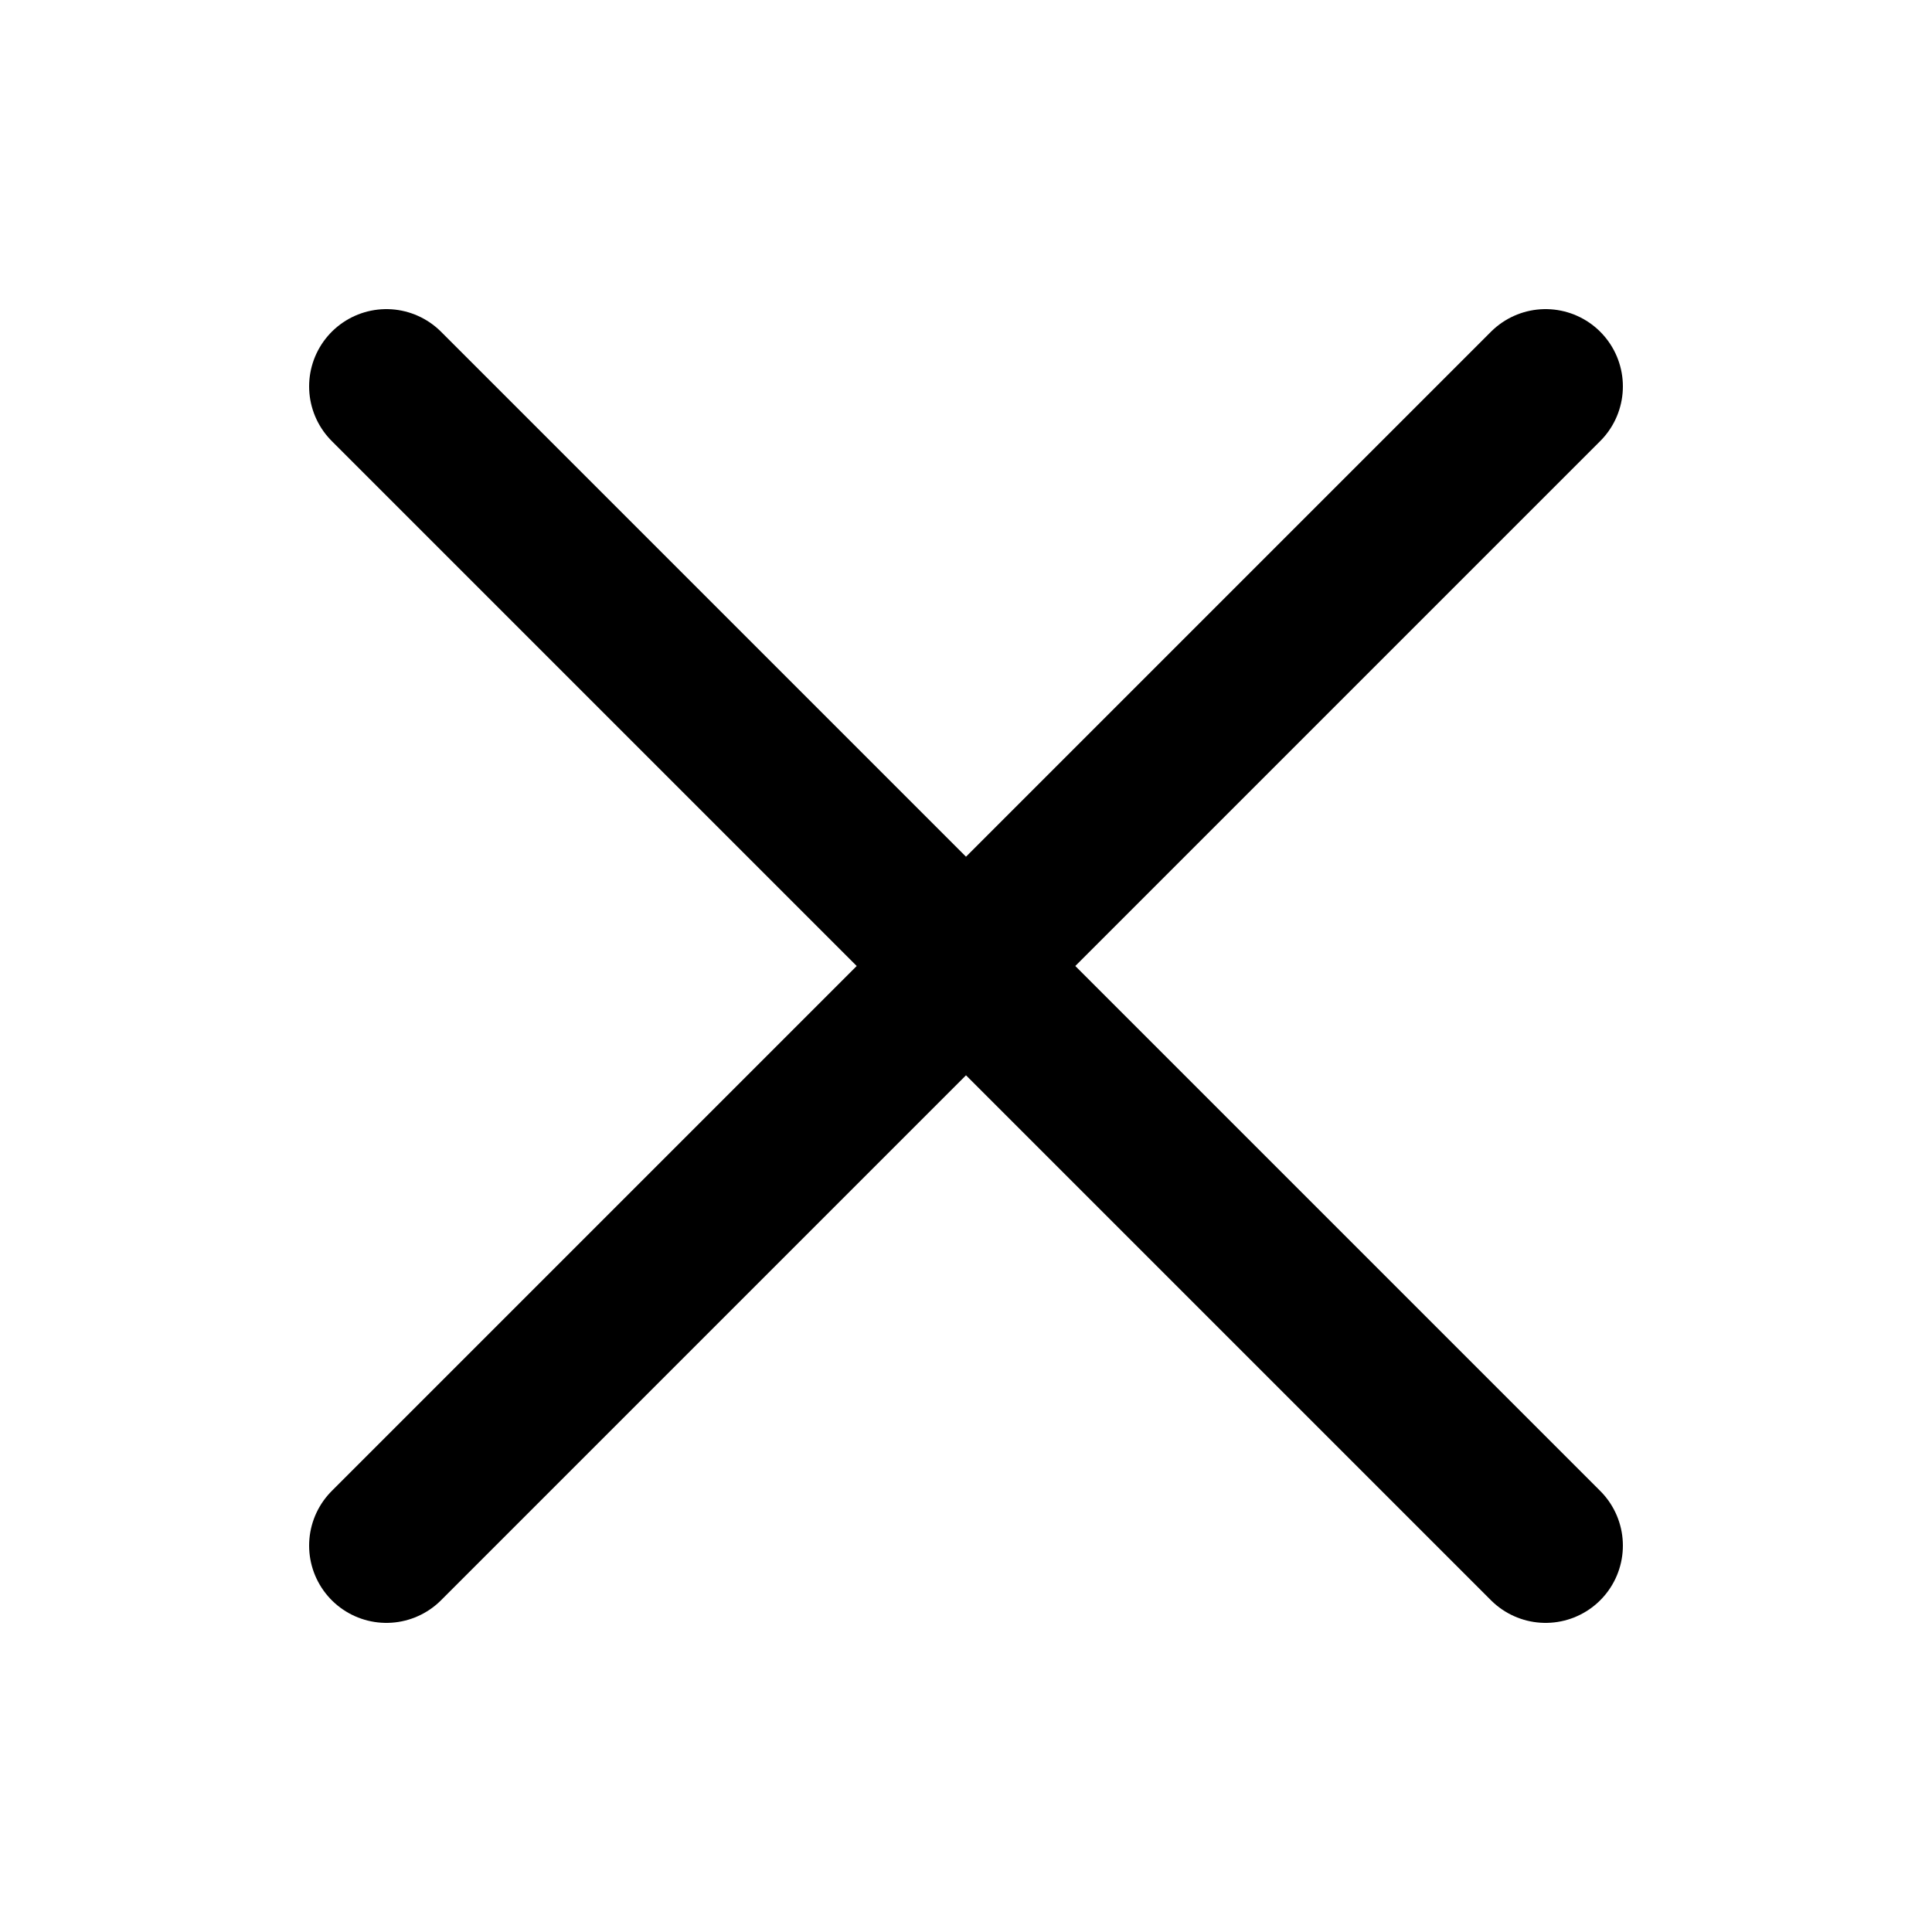
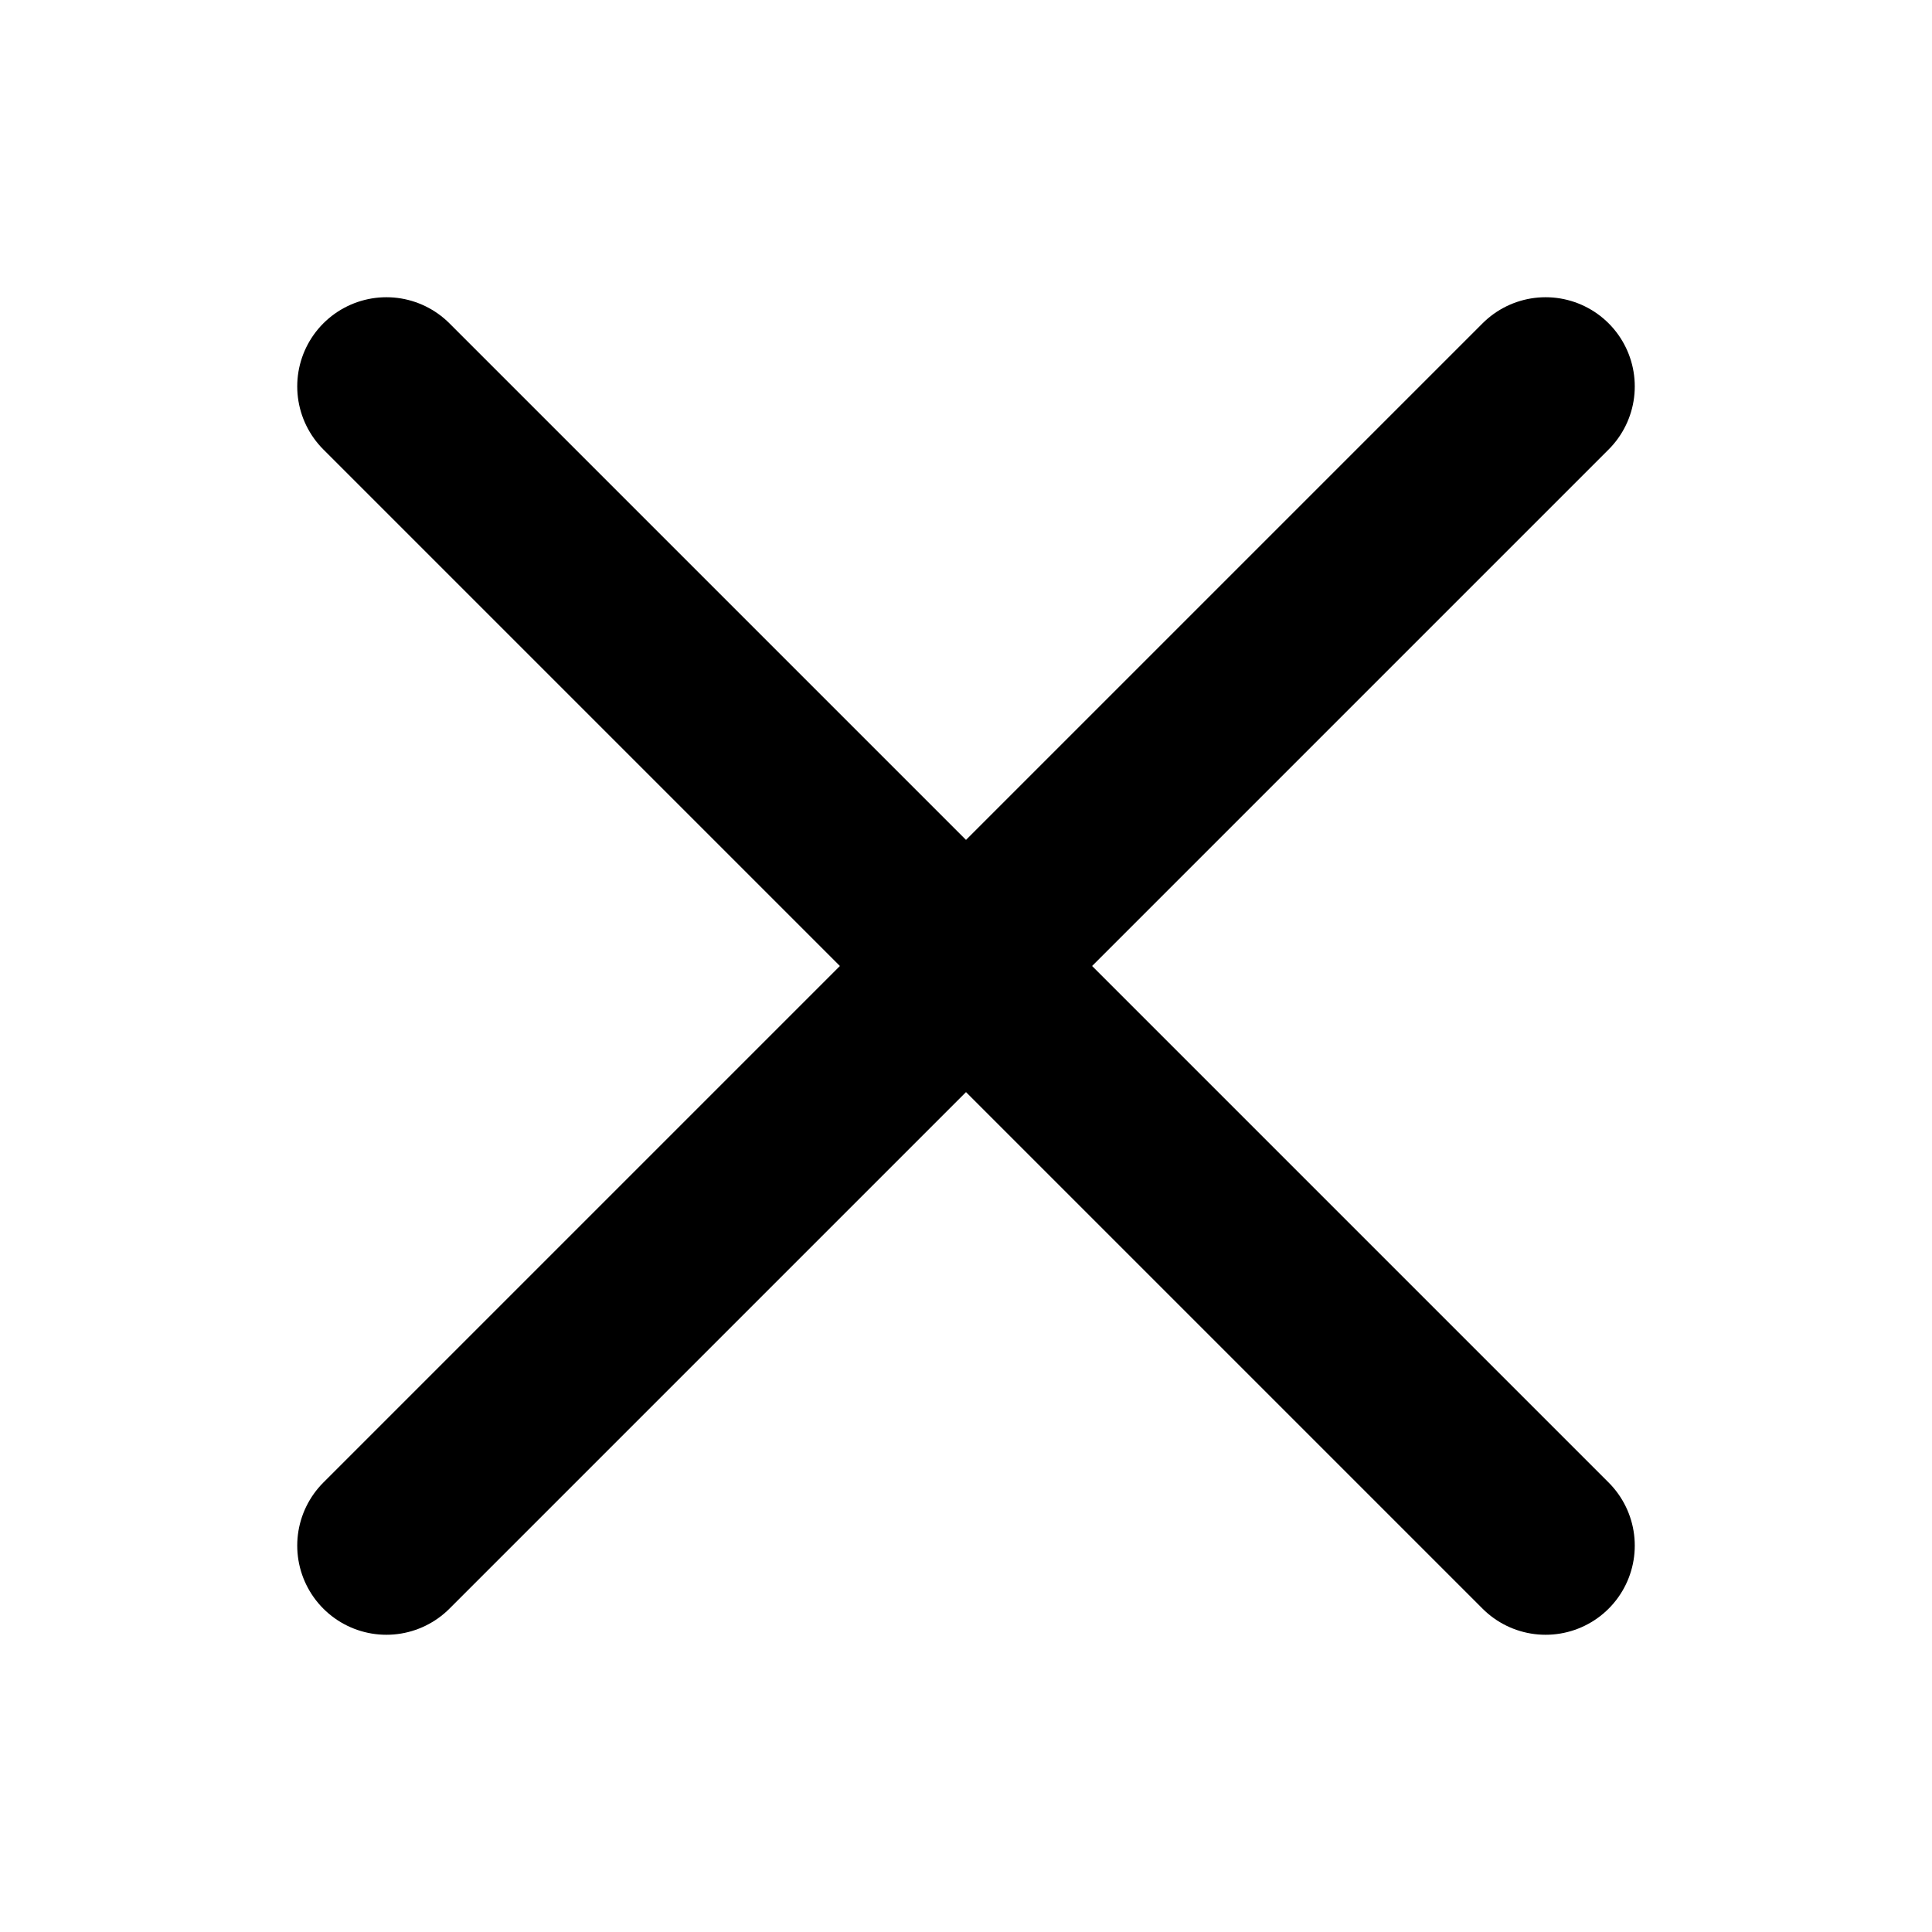
- <svg xmlns="http://www.w3.org/2000/svg" width="30" height="30" viewBox="0 0 30 30" fill="none">
-   <path d="M24 6L6 24M6 6L24 24" stroke="black" stroke-width="2.4" stroke-linecap="round" stroke-linejoin="round" />
+ <svg xmlns="http://www.w3.org/2000/svg" width="26" height="26" viewBox="0 0 26 26" fill="none">
+   <path d="M20.8 5.2L5.2 20.8M5.2 5.2L20.8 20.8" stroke="black" stroke-width="2.4" stroke-linecap="round" stroke-linejoin="round" />
</svg>
